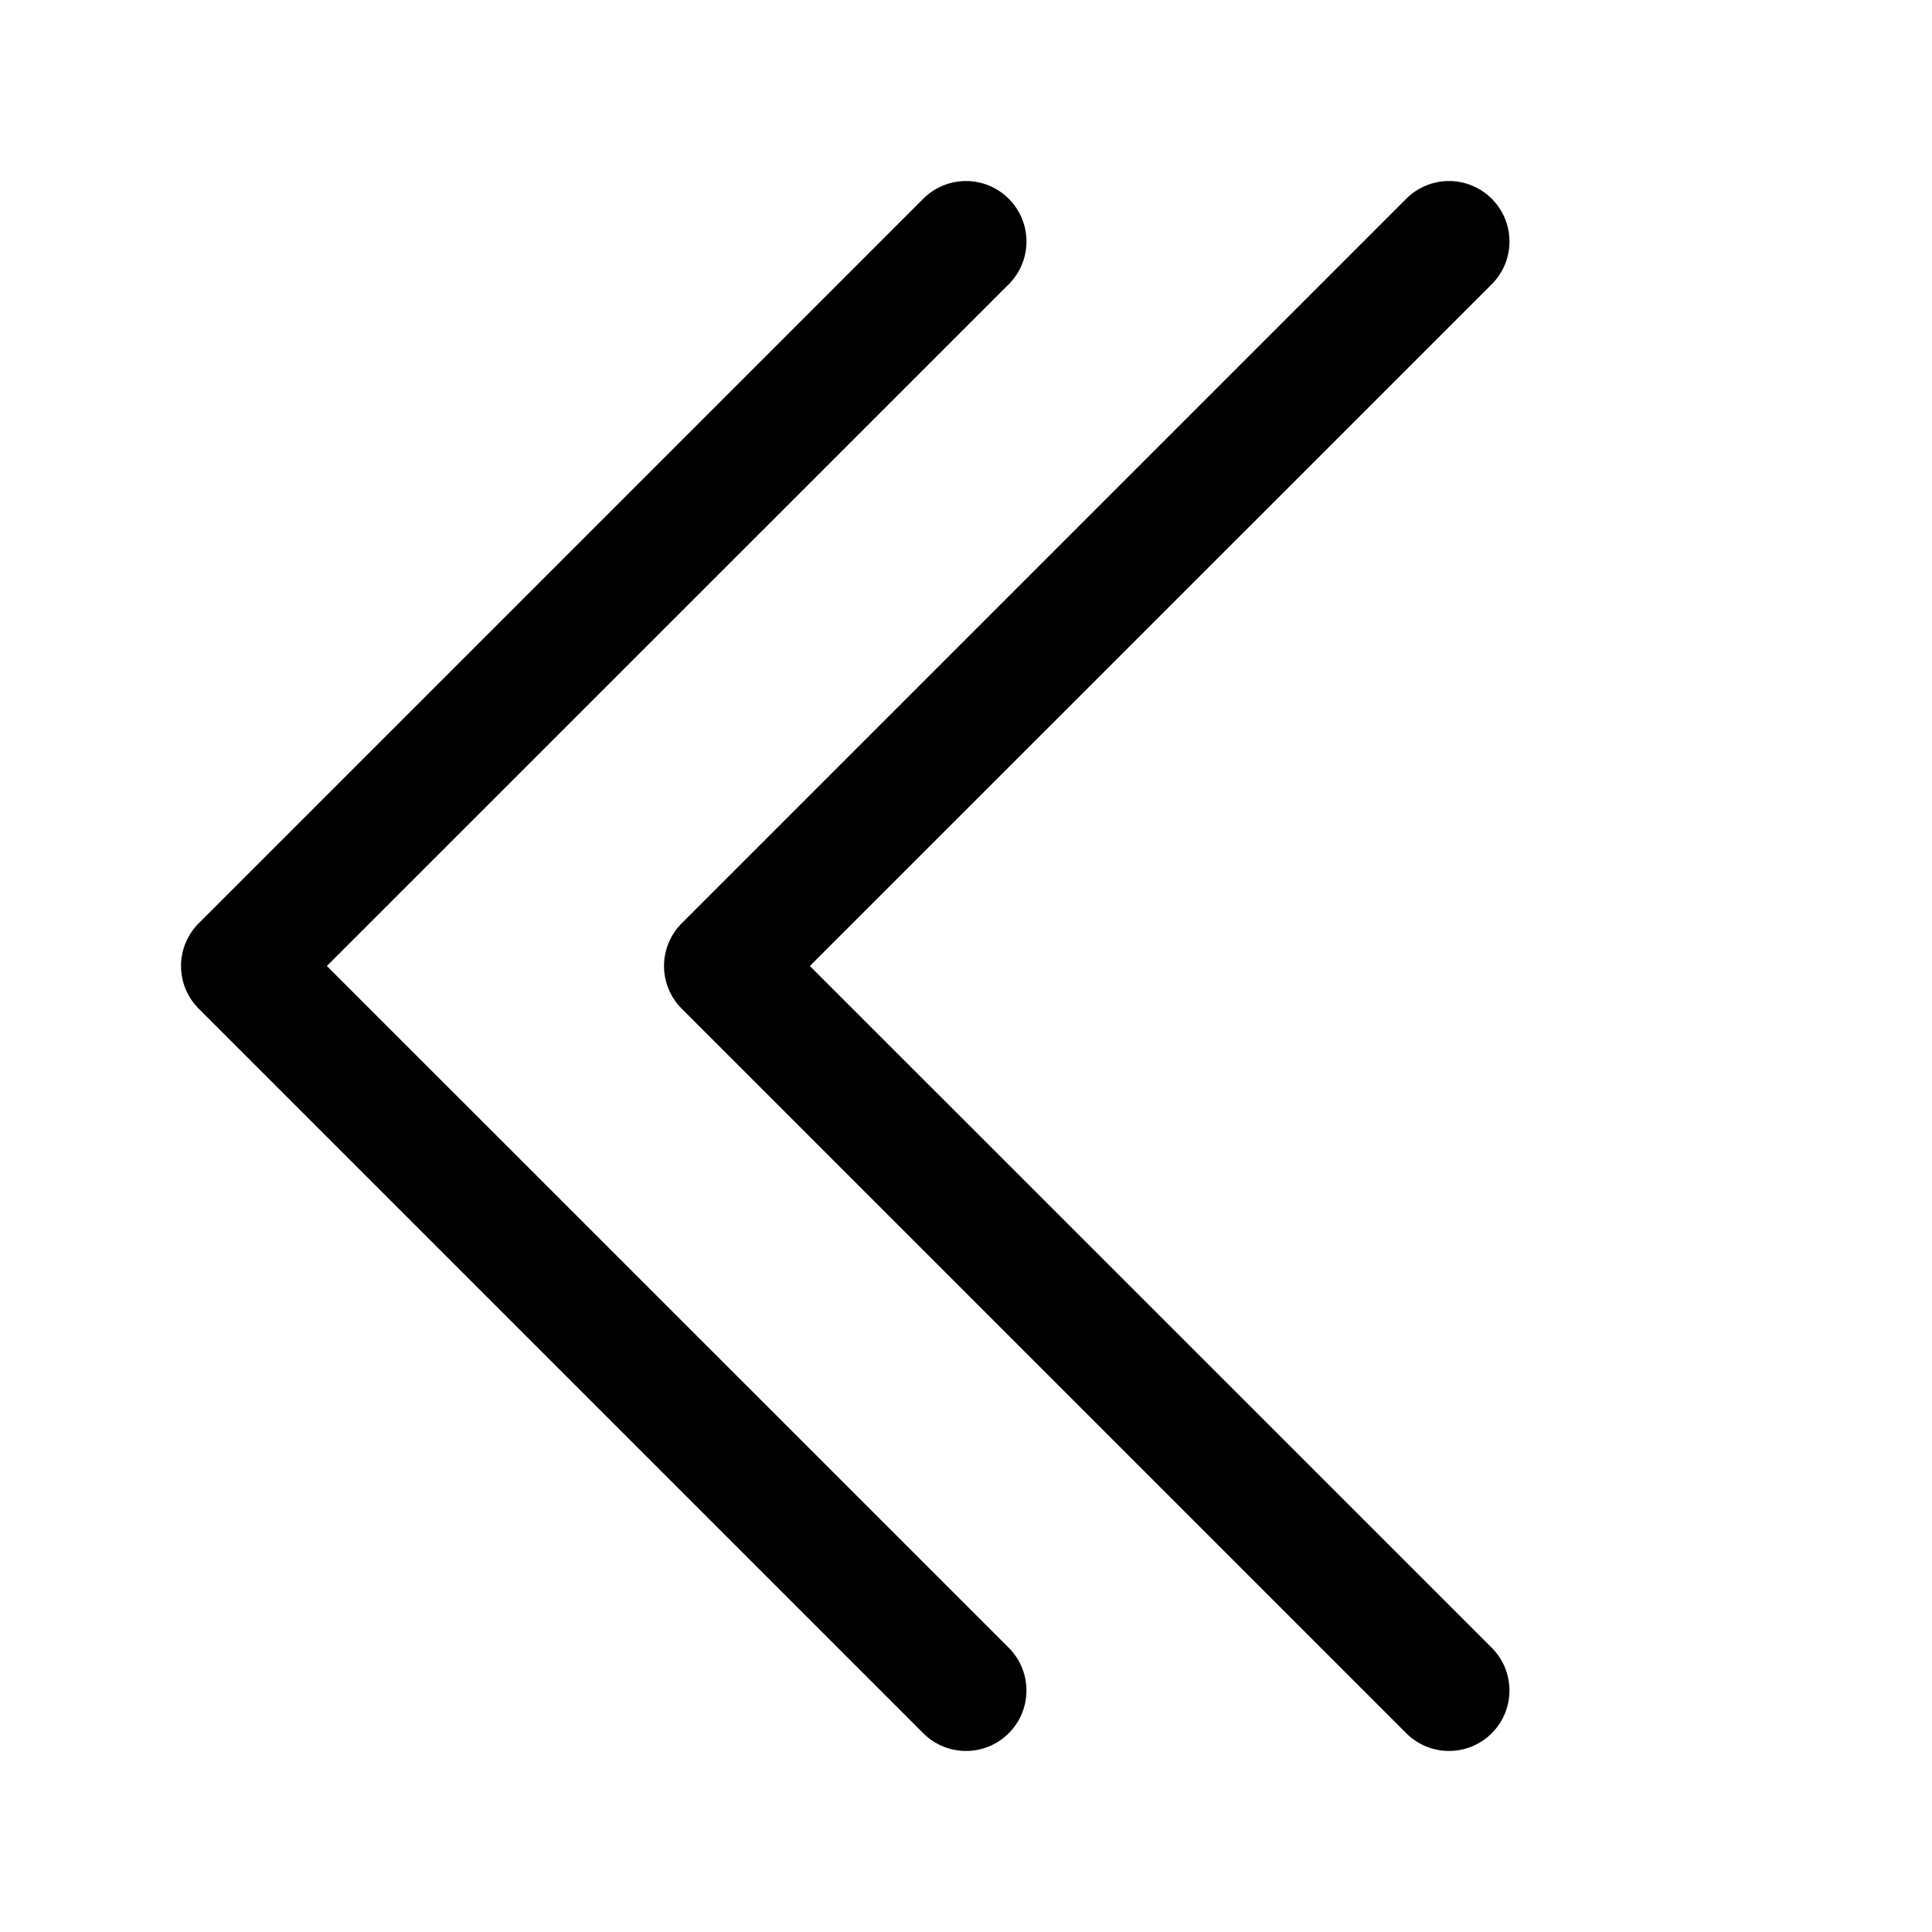
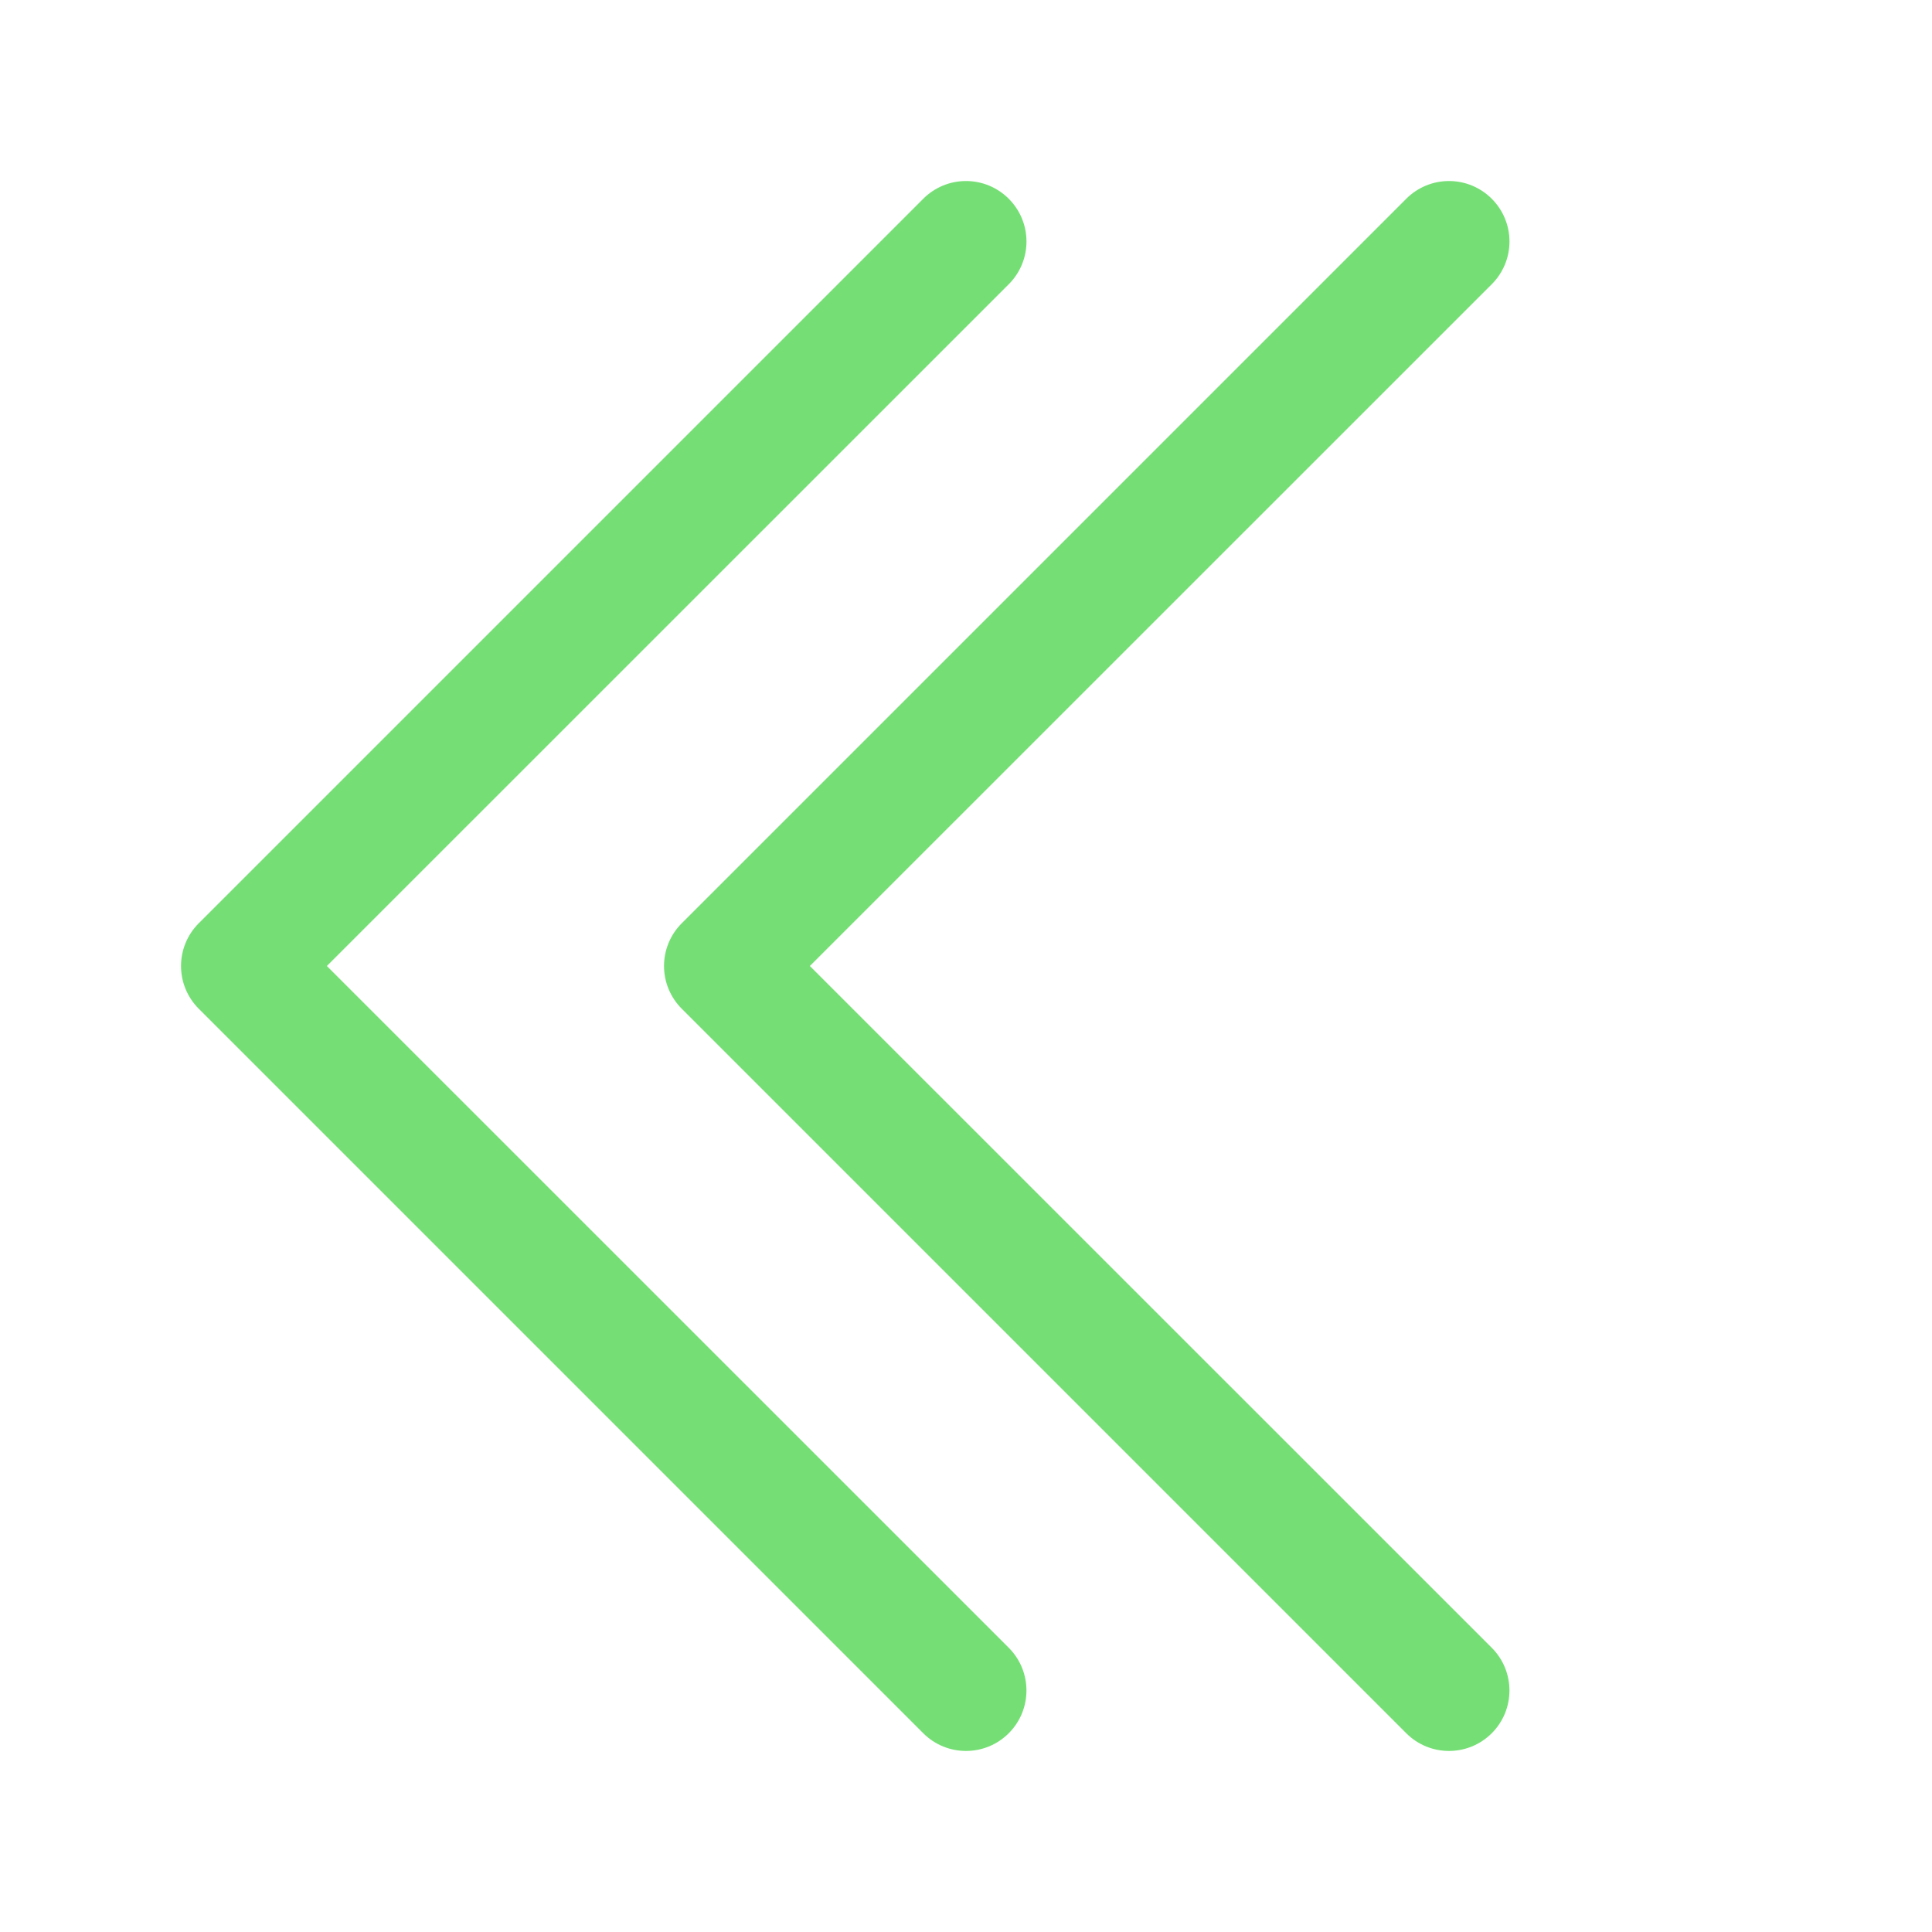
- <svg xmlns="http://www.w3.org/2000/svg" width="16" height="16" fill="currentColor" class="bi bi-chevron-double-left" viewBox="0 0 16 16">
+ <svg xmlns="http://www.w3.org/2000/svg" width="16" height="16" fill="#75df75" class="bi bi-chevron-double-left" viewBox="0 0 16 16">
  <path fill-rule="evenodd" d="M8.354 1.646a.5.5 0 0 1 0 .708L2.707 8l5.647 5.646a.5.5 0 0 1-.708.708l-6-6a.5.5 0 0 1 0-.708l6-6a.5.5 0 0 1 .708 0" />
  <path fill-rule="evenodd" d="M12.354 1.646a.5.5 0 0 1 0 .708L6.707 8l5.647 5.646a.5.5 0 0 1-.708.708l-6-6a.5.5 0 0 1 0-.708l6-6a.5.5 0 0 1 .708 0" />
</svg>
